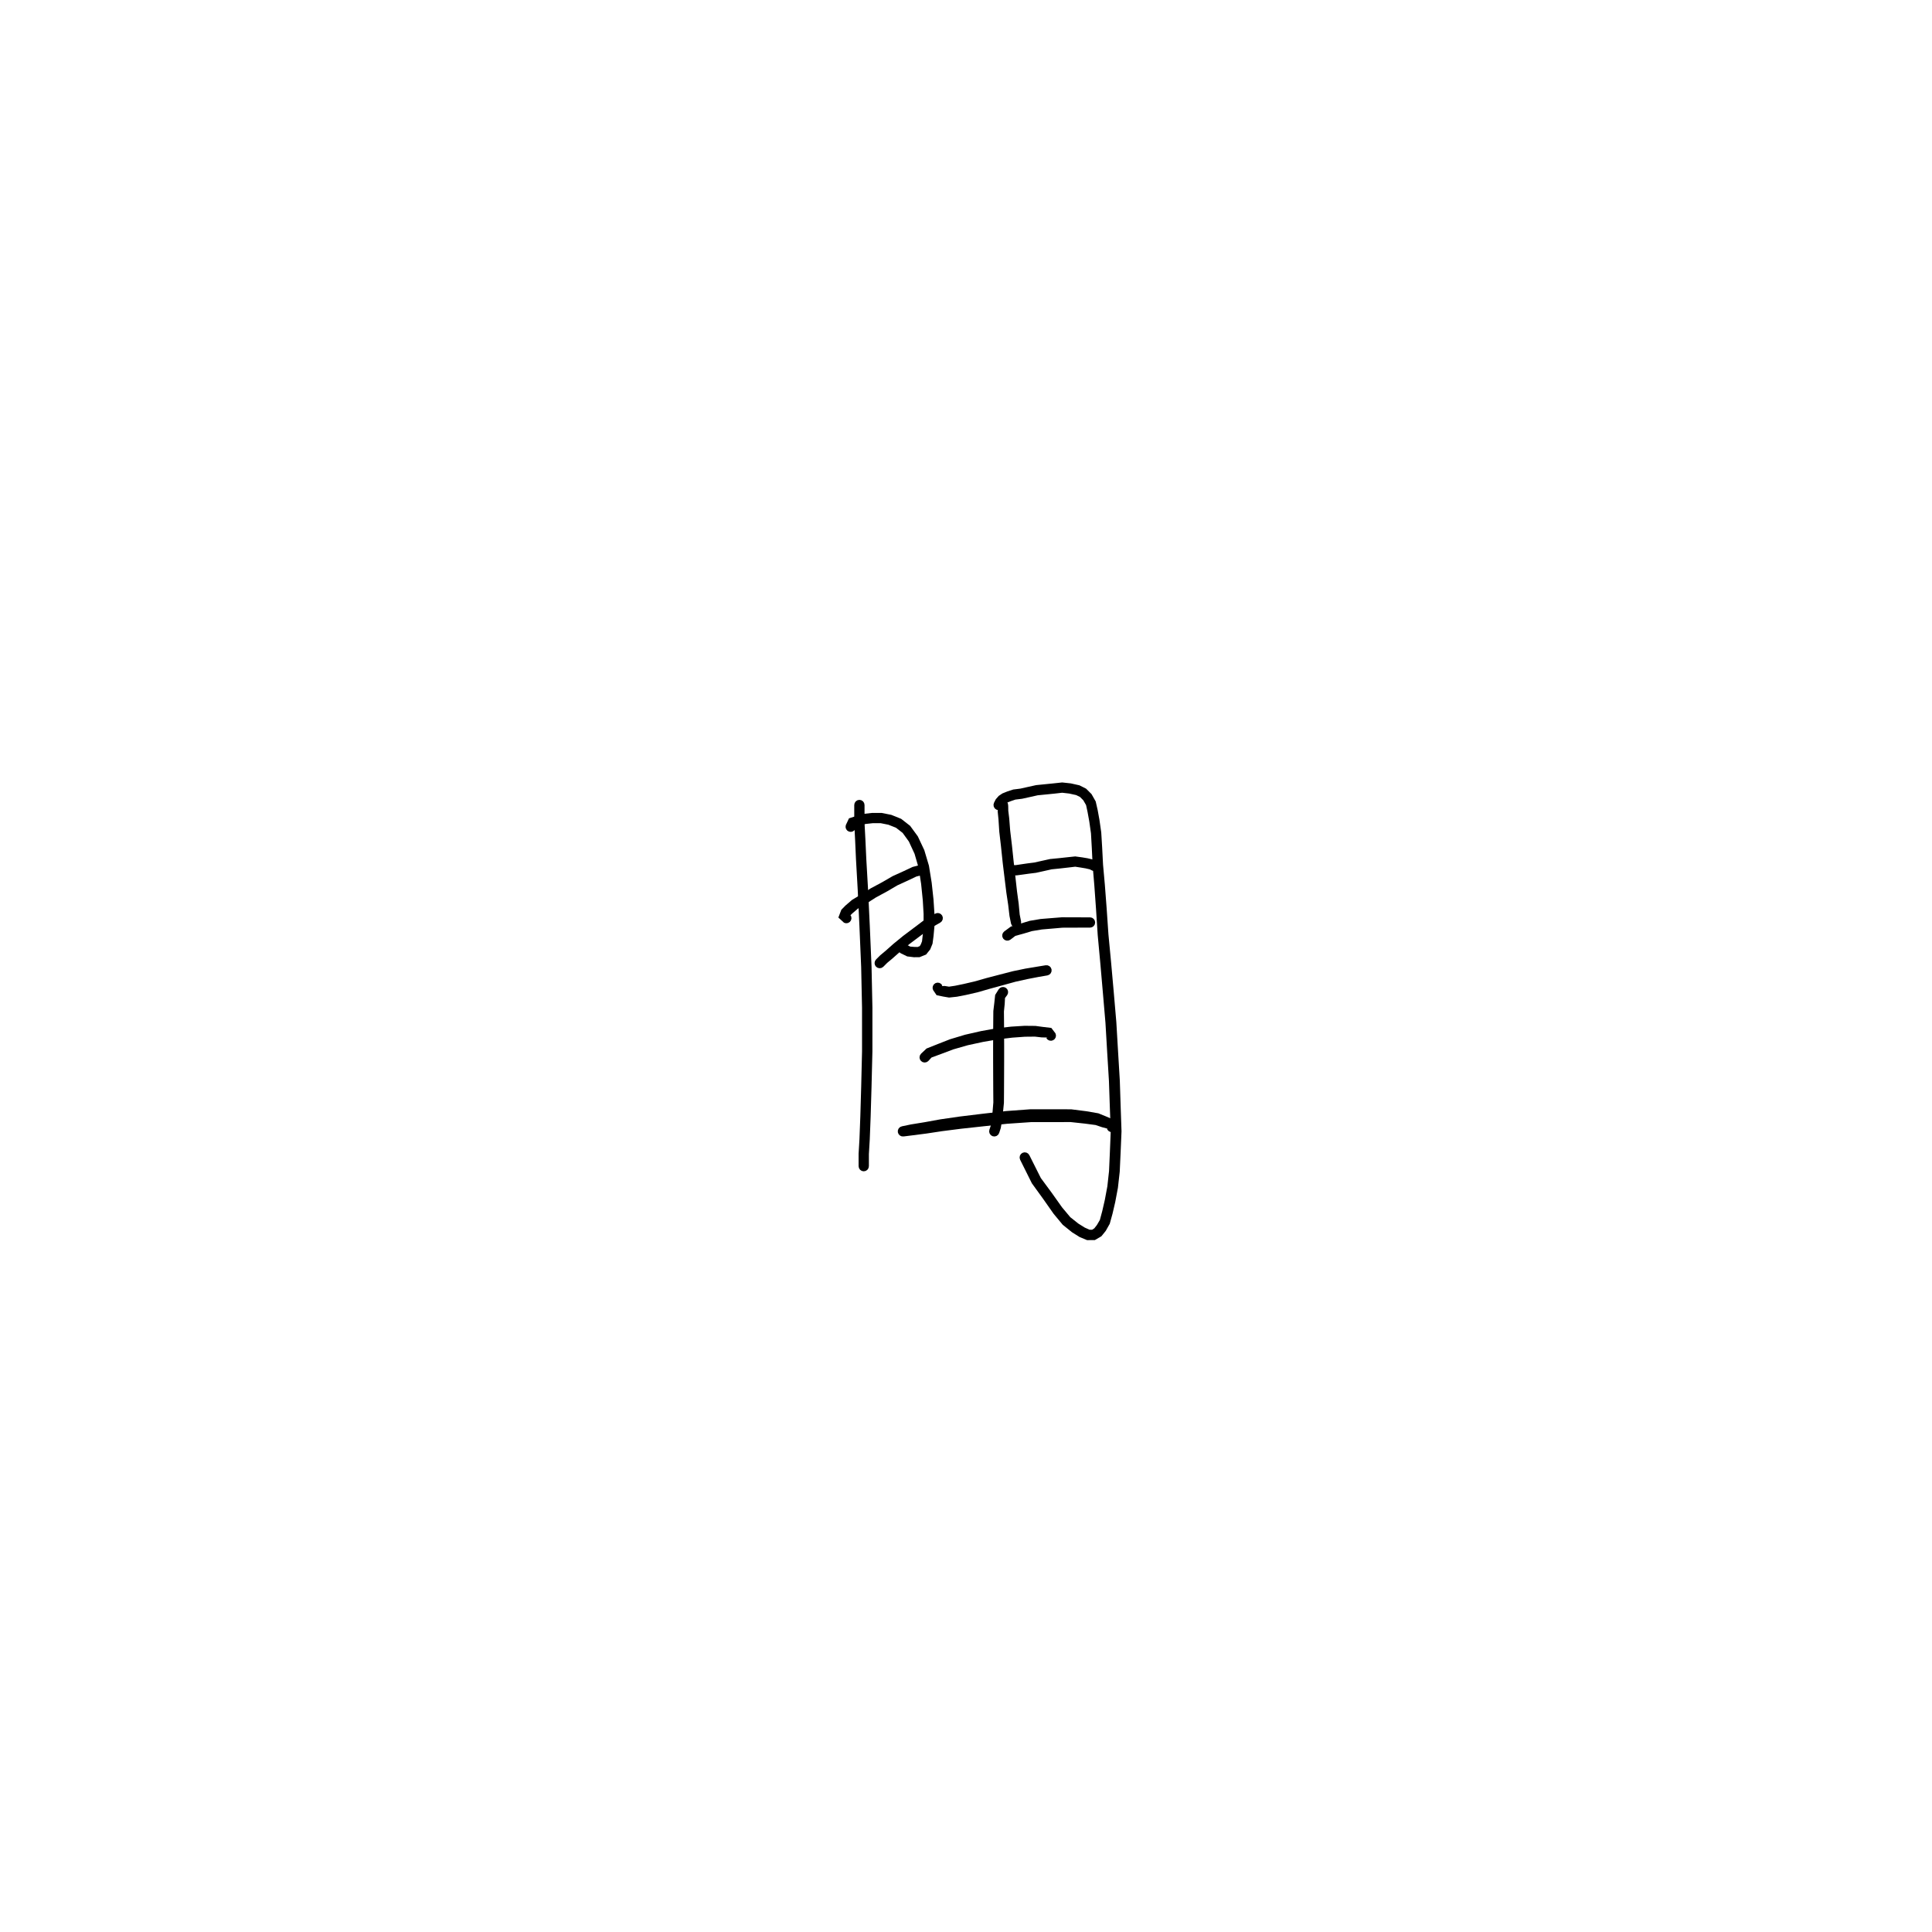
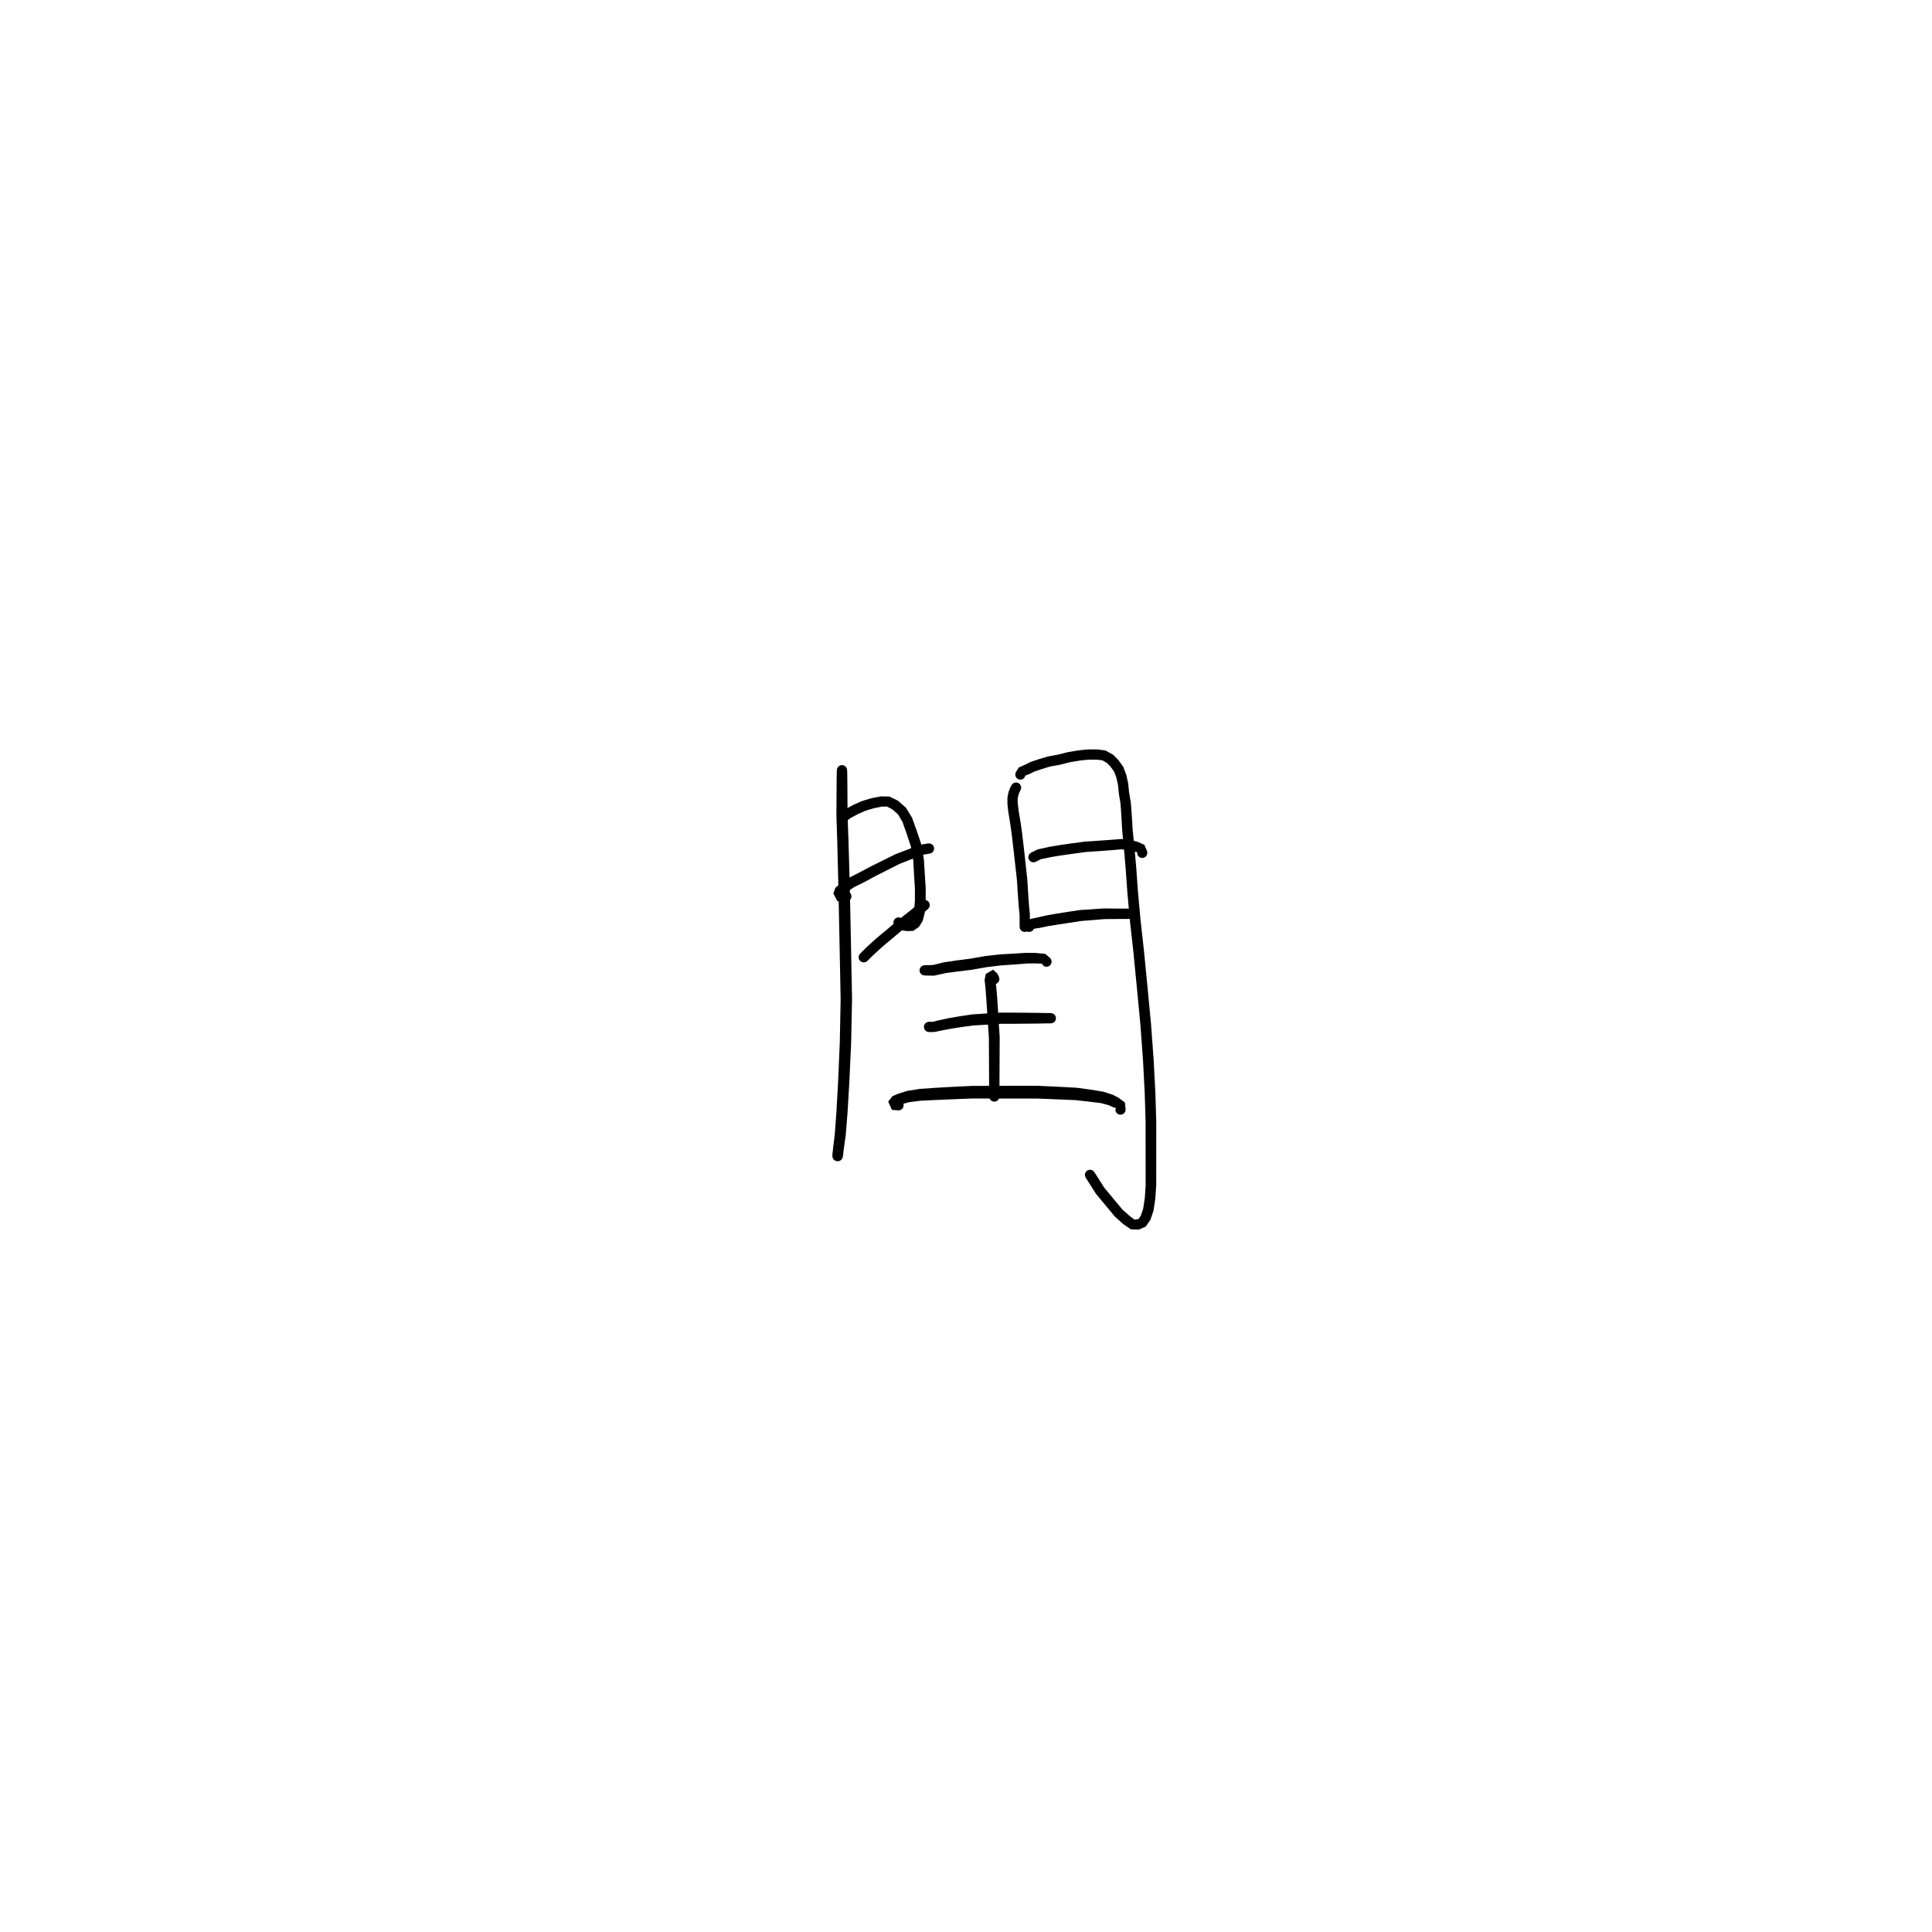
<svg xmlns="http://www.w3.org/2000/svg" viewBox="-300 -300 900 900" width="900" height="900" overflow="visible">
-   <path d="M 97.942 75 L 97.942 77.703 L 97.943 83.585 L 98.348 91.333 L 98.748 100.261 L 99.553 114.449 L 100.358 131.46 L 101.164 150.483 L 101.567 169.484 L 101.572 189.703 L 101.173 206.287 L 100.773 220.055 L 100.373 230.564 L 99.969 237.49 L 99.969 243.243 L 99.969 243.243 L 100.151 244.16 L 100.67 244.938 L 101.448 245.457 L 102.365 245.639 L 103.282 245.457 L 104.059 244.938 L 104.579 244.16 L 104.761 243.243 L 104.761 243.243 L 104.761 237.645 L 105.168 230.787 L 105.578 220.215 L 105.989 206.416 L 106.401 189.756 L 106.405 169.435 L 105.998 150.328 L 105.182 131.243 L 104.366 114.199 L 103.549 100.009 L 103.139 91.099 L 102.733 83.442 L 102.734 77.703 L 102.734 75 L 102.552 74.083 L 102.032 73.306 L 101.255 72.786 L 100.338 72.604 L 99.421 72.786 L 98.643 73.306 L 98.124 74.083 Z" fill="black" fill-rule="nonzero" />
-   <path d="M 98.557 85.893 L 98.431 85 L 100.577 84.605 L 103.212 83.842 L 106.545 83.474 L 110.235 83.465 L 113.838 84.187 L 117.38 85.587 L 120.488 87.997 L 123.389 92.013 L 126.041 97.743 L 127.948 104.315 L 129.1 111.809 L 129.871 119.403 L 130.247 125.76 L 130.237 131.25 L 129.851 135.546 L 129.515 138.49 L 128.98 139.876 L 128.463 140.743 L 127.431 141.14 L 126.019 141.115 L 124.016 140.953 L 121.68 139.749 L 120.778 139.502 L 119.85 139.619 L 119.038 140.082 L 118.465 140.82 L 118.218 141.722 L 118.335 142.65 L 118.798 143.462 L 119.536 144.035 L 122.606 145.534 L 125.737 145.912 L 128.38 145.887 L 131.402 144.662 L 133.317 142.286 L 134.404 139.618 L 134.879 136.075 L 135.304 131.453 L 135.294 125.592 L 134.859 118.975 L 134.008 111.164 L 132.728 103.253 L 130.58 96.041 L 127.557 89.609 L 123.972 84.706 L 119.782 81.44 L 115.216 79.597 L 110.711 78.697 L 106.293 78.688 L 102.329 79.131 L 99.288 79.989 L 95.488 81.217 L 94.01 84.377 L 93.894 85.305 L 94.141 86.207 L 94.714 86.945 L 95.526 87.408 L 96.454 87.525 L 97.355 87.278 L 98.094 86.705 Z" fill="black" fill-rule="nonzero" />
-   <path d="M 95.328 125.559 L 95.269 126.633 L 95.775 126.732 L 97.108 125.447 L 99.72 123.212 L 103.652 120.864 L 108.054 118.054 L 113.28 115.225 L 118.075 112.409 L 122.426 110.42 L 126.882 108.314 L 129.297 107.73 L 130.143 107.331 L 130.771 106.638 L 131.086 105.758 L 131.041 104.824 L 130.642 103.979 L 129.949 103.351 L 129.069 103.035 L 128.135 103.081 L 125.145 103.848 L 120.412 106.066 L 115.844 108.132 L 110.909 110.991 L 105.595 113.838 L 101.077 116.704 L 96.902 119.22 L 93.838 121.85 L 91.928 123.808 L 90.542 127.421 L 93.185 129.846 L 94.087 130.093 L 95.015 129.976 L 95.827 129.513 L 96.4 128.774 L 96.647 127.873 L 96.53 126.945 L 96.067 126.133 Z" fill="black" fill-rule="nonzero" />
-   <path d="M 108.779 146.279 L 108.103 146.954 L 107.583 147.732 L 107.401 148.649 L 107.583 149.566 L 108.103 150.343 L 108.88 150.862 L 109.797 151.045 L 110.714 150.862 L 111.492 150.343 L 112.167 149.667 L 112.687 148.89 L 112.869 147.973 L 112.687 147.056 L 112.167 146.279 L 111.39 145.759 L 110.473 145.577 L 109.556 145.759 Z M 111.492 150.343 L 113.298 148.532 L 115.691 146.541 L 119.322 143.312 L 123.707 139.725 L 128.537 136.103 L 133.424 132.399 L 138.013 129.783 L 138.719 129.17 L 139.136 128.333 L 139.201 127.401 L 138.905 126.514 L 138.292 125.808 L 137.455 125.391 L 136.522 125.326 L 135.635 125.622 L 130.765 128.412 L 125.653 132.275 L 120.753 135.951 L 116.218 139.661 L 112.552 142.919 L 110.08 144.981 L 108.103 146.954 L 107.583 147.732 L 107.401 148.649 L 107.583 149.566 L 108.103 150.343 L 108.88 150.862 L 109.797 151.045 L 110.714 150.862 Z" fill="black" fill-rule="nonzero" />
-   <path d="M 169.626 77.027 L 169.626 75 L 169.444 74.083 L 168.924 73.306 L 168.147 72.786 L 167.23 72.604 L 166.313 72.786 L 165.535 73.306 L 165.016 74.083 L 164.833 75 L 164.833 77.027 L 165.016 77.944 L 165.535 78.721 L 166.313 79.241 L 167.23 79.423 L 168.147 79.241 L 168.924 78.721 L 169.444 77.944 Z M 164.833 75 L 164.787 75.811 L 164.76 78.014 L 165.132 81.704 L 165.501 87.408 L 166.304 94.337 L 167.113 102.04 L 167.954 108.945 L 168.805 115.86 L 169.653 121.521 L 170.257 126.691 L 170.961 130.2 L 171.32 131.063 L 171.982 131.724 L 172.846 132.08 L 173.781 132.079 L 174.644 131.721 L 175.305 131.059 L 175.662 130.195 L 175.661 129.26 L 175.013 126.012 L 174.536 120.911 L 173.763 115.221 L 172.992 108.352 L 172.212 101.473 L 171.398 93.771 L 170.58 86.916 L 170.138 81.269 L 169.699 77.661 L 169.673 75.811 L 169.626 75 L 169.444 74.083 L 168.924 73.306 L 168.147 72.786 L 167.23 72.604 L 166.313 72.786 L 165.535 73.306 L 165.016 74.083 Z" fill="black" fill-rule="nonzero" />
-   <path d="M 167.346 76.072 L 167.876 74.98 L 168.406 74.375 L 169.114 73.905 L 170.888 73.203 L 173.003 72.481 L 176.16 72.09 L 179.912 71.258 L 183.414 70.475 L 187.333 70.087 L 191.399 69.68 L 194.797 69.288 L 198.052 69.661 L 201.337 70.381 L 203.118 71.262 L 204.637 72.789 L 205.932 75.031 L 206.637 78.308 L 207.431 82.676 L 208.218 88.204 L 208.603 94.995 L 208.993 103.142 L 209.783 112.493 L 210.567 123.417 L 211.356 135.607 L 212.558 148.607 L 213.759 162.382 L 214.969 176.535 L 215.776 190.286 L 216.591 203.634 L 217.003 215.763 L 217.419 227.027 L 217.026 236.648 L 216.635 245.489 L 215.853 252.612 L 214.669 258.958 L 213.483 264.131 L 212.362 268.295 L 210.986 270.657 L 209.775 272.204 L 208.738 272.873 L 207.521 272.839 L 205.3 271.844 L 202.344 269.998 L 198.589 267.019 L 194.741 262.424 L 189.896 255.597 L 184.854 248.769 L 179.508 238.118 L 178.935 237.379 L 178.123 236.916 L 177.195 236.799 L 176.293 237.046 L 175.555 237.619 L 175.092 238.431 L 174.975 239.359 L 175.222 240.261 L 180.687 251.231 L 185.915 258.457 L 190.799 265.414 L 195.06 270.548 L 199.413 274.056 L 202.943 276.264 L 206.398 277.702 L 210.046 277.668 L 213.063 275.904 L 215.095 273.397 L 216.962 270.084 L 218.274 265.329 L 219.52 259.961 L 220.768 253.334 L 221.608 245.862 L 222.028 236.865 L 222.446 227.027 L 222.051 215.589 L 221.652 203.393 L 220.845 189.984 L 220.031 176.168 L 218.809 161.943 L 217.577 148.15 L 216.347 135.204 L 215.514 123.07 L 214.677 112.102 L 213.844 102.804 L 213.424 94.735 L 212.998 87.742 L 212.163 81.919 L 211.336 77.368 L 210.419 73.348 L 208.471 69.914 L 205.936 67.386 L 202.852 65.835 L 198.84 64.934 L 194.797 64.496 L 190.898 64.914 L 186.856 65.318 L 182.667 65.741 L 178.872 66.58 L 175.327 67.37 L 171.997 67.79 L 169.247 68.689 L 166.967 69.609 L 165.243 70.76 L 163.881 72.317 L 163.059 73.928 L 162.812 74.83 L 162.929 75.758 L 163.392 76.57 L 164.131 77.143 L 165.033 77.39 L 165.96 77.273 L 166.773 76.81 Z" fill="black" fill-rule="nonzero" />
-   <path d="M 171.284 107.802 L 173.51 107.793 L 176.49 107.388 L 179.307 106.995 L 182.652 106.581 L 186.405 105.749 L 189.905 104.962 L 193.834 104.562 L 197.495 104.145 L 200.878 103.748 L 203.352 104.125 L 205.679 104.512 L 207.688 104.976 L 208.726 105.522 L 209.627 105.769 L 210.555 105.652 L 211.367 105.189 L 211.941 104.45 L 212.188 103.548 L 212.071 102.621 L 211.608 101.808 L 210.869 101.235 L 209.204 100.429 L 206.619 99.812 L 204.081 99.388 L 200.878 98.955 L 196.964 99.368 L 193.328 99.763 L 189.149 100.173 L 185.352 101.008 L 181.808 101.798 L 178.666 102.194 L 175.808 102.612 L 173.112 103.017 L 171.284 103.009 L 170.367 103.192 L 169.589 103.711 L 169.07 104.488 L 168.888 105.405 L 169.07 106.322 L 169.589 107.1 L 170.367 107.619 Z" fill="black" fill-rule="nonzero" />
-   <path d="M 170.695 137.728 L 172.986 135.966 L 176.84 134.91 L 180.746 133.742 L 185.372 132.977 L 190.136 132.573 L 194.903 132.157 L 199.257 132.14 L 203.716 132.126 L 207.77 132.126 L 208.687 131.944 L 209.465 131.424 L 209.984 130.647 L 210.167 129.73 L 209.984 128.813 L 209.465 128.035 L 208.687 127.516 L 207.77 127.333 L 203.716 127.333 L 199.257 127.319 L 194.692 127.303 L 189.729 127.697 L 184.763 128.104 L 179.659 128.96 L 175.458 130.226 L 170.933 131.602 L 167.819 133.894 L 167.195 134.59 L 166.885 135.472 L 166.935 136.406 L 167.34 137.249 L 168.036 137.873 L 168.918 138.183 L 169.851 138.132 Z" fill="black" fill-rule="nonzero" />
-   <path d="M 134.681 161.207 L 136.296 163.594 L 139.3 164.222 L 142.095 164.701 L 145.764 164.312 L 149.947 163.5 L 155.321 162.27 L 161.033 160.627 L 167.083 158.975 L 173.092 157.318 L 178.657 156.083 L 183.859 155.08 L 187.894 154.391 L 188.768 154.06 L 189.45 153.42 L 189.834 152.568 L 189.864 151.633 L 189.533 150.759 L 188.893 150.077 L 188.041 149.693 L 187.106 149.663 L 183.033 150.326 L 177.695 151.214 L 171.908 152.411 L 165.755 153.998 L 159.643 155.589 L 154.003 157.189 L 148.837 158.392 L 144.912 159.201 L 142.095 159.623 L 140.025 159.292 L 138.704 159.379 L 138.968 159.064 L 138.394 158.325 L 137.582 157.862 L 136.654 157.745 L 135.753 157.992 L 135.014 158.565 L 134.551 159.377 L 134.434 160.305 Z" fill="black" fill-rule="nonzero" />
-   <path d="M 132.438 194.262 L 133.934 192.635 L 138.916 190.789 L 144.095 188.838 L 150.832 186.905 L 158.003 185.355 L 164.77 184.191 L 171.524 183.377 L 177.459 182.948 L 182.105 182.901 L 185.224 183.255 L 187.956 183.319 L 187.384 183.504 L 187.957 184.243 L 188.769 184.706 L 189.697 184.823 L 190.599 184.576 L 191.337 184.002 L 191.8 183.19 L 191.917 182.263 L 191.67 181.361 L 189.746 178.844 L 185.722 178.366 L 182.355 177.909 L 177.271 177.862 L 171.043 178.245 L 164.014 179.052 L 156.997 180.321 L 149.574 182.014 L 142.527 184.135 L 137.165 186.238 L 131.607 188.446 L 129.049 190.873 L 128.529 191.651 L 128.347 192.568 L 128.529 193.485 L 129.049 194.262 L 129.826 194.781 L 130.743 194.964 L 131.66 194.781 Z" fill="black" fill-rule="nonzero" />
-   <path d="M 165.236 160.833 L 163.586 163.484 L 163.186 167.195 L 162.734 170.958 L 162.694 175.541 L 162.652 181.216 L 162.628 187.703 L 162.634 194.595 L 162.663 201.486 L 162.693 207.973 L 162.739 213.55 L 162.379 217.866 L 162.003 221.429 L 161.516 224.461 L 160.902 226.269 L 160.785 227.197 L 161.032 228.099 L 161.606 228.837 L 162.418 229.3 L 163.346 229.417 L 164.247 229.17 L 164.986 228.597 L 165.449 227.785 L 166.186 225.539 L 166.781 222.085 L 167.215 218.35 L 167.667 213.747 L 167.712 207.973 L 167.743 201.486 L 167.771 194.595 L 167.777 187.703 L 167.753 181.216 L 167.711 175.541 L 167.671 171.204 L 168.031 167.67 L 168.17 164.894 L 169.224 163.491 L 169.58 162.627 L 169.579 161.692 L 169.221 160.829 L 168.559 160.168 L 167.695 159.811 L 166.76 159.812 L 165.896 160.171 Z" fill="black" fill-rule="nonzero" />
-   <path d="M 121.002 229.391 L 125.052 228.886 L 131.563 228.047 L 138.859 226.942 L 147.72 225.81 L 158.234 224.664 L 169.12 223.498 L 180.316 222.725 L 190.338 222.726 L 198.695 222.697 L 205.36 223.418 L 210.364 224.078 L 213.328 225.08 L 215.826 225.755 L 215.762 226.072 L 216.335 226.81 L 217.148 227.273 L 218.075 227.39 L 218.977 227.143 L 219.716 226.57 L 220.179 225.758 L 220.296 224.83 L 220.049 223.928 L 218.634 221.543 L 215.185 220.055 L 211.663 218.624 L 206.127 217.663 L 199.008 216.762 L 190.338 216.733 L 180.09 216.734 L 168.582 217.583 L 157.576 218.85 L 147.01 220.135 L 138.033 221.437 L 130.734 222.764 L 124.272 223.817 L 120.214 224.663 L 119.34 224.994 L 118.658 225.634 L 118.274 226.486 L 118.244 227.421 L 118.575 228.296 L 119.215 228.977 L 120.068 229.362 Z" fill="black" fill-rule="nonzero" />
+   <path d="M 89.833 58.784 L 89.77 60.811 L 89.722 65.676 L 89.675 71.351 L 89.638 79.917 L 90.014 91.701 L 90.397 106.687 L 90.788 124.516 L 91.193 144.782 L 91.602 165.405 L 91.21 185.592 L 90.424 203.788 L 89.64 217.938 L 88.878 228.401 L 88.121 234.423 L 87.762 238.252 L 87.848 239.206 L 88.292 240.054 L 89.027 240.668 L 89.941 240.954 L 90.895 240.868 L 91.743 240.424 L 92.357 239.689 L 92.643 238.775 L 93.096 235.036 L 93.96 228.897 L 94.819 218.278 L 95.657 204.05 L 96.493 185.759 L 96.912 165.405 L 96.51 144.677 L 96.104 124.403 L 95.684 106.556 L 95.257 91.542 L 94.821 79.813 L 94.785 71.351 L 94.737 65.676 L 94.69 60.811 L 94.626 58.784 L 94.444 57.867 L 93.924 57.089 L 93.147 56.57 L 92.23 56.388 L 91.313 56.57 L 90.535 57.089 L 90.016 57.867 Z M 92.657 238.514 L 92.599 237.162 L 92.417 236.245 L 91.897 235.468 L 91.12 234.948 L 90.203 234.766 L 89.286 234.948 L 88.508 235.468 L 87.989 236.245 L 87.806 237.162 L 87.748 238.514 L 87.935 239.453 L 88.467 240.249 L 89.263 240.781 L 90.203 240.968 L 91.142 240.781 L 91.938 240.249 L 92.47 239.453 Z" fill="black" fill-rule="nonzero" />
+   <path d="M 93.667 82.998 L 96.202 81.086 L 99.772 79.178 L 103.193 77.654 L 107 76.514 L 110.738 75.76 L 113.135 75.703 L 115.6 76.978 L 118.341 79.371 L 120.429 82.903 L 122.349 88.365 L 124.294 94.248 L 125.432 100.832 L 125.807 107.584 L 126.201 114.003 L 126.2 119.501 L 125.84 124.512 L 125.194 127.221 L 124.447 128.528 L 123.897 129.057 L 122.795 128.96 L 121.498 128.856 L 119.91 127.736 L 119.046 127.379 L 118.111 127.38 L 117.248 127.739 L 116.587 128.401 L 116.23 129.265 L 116.231 130.2 L 116.59 131.063 L 117.252 131.724 L 119.718 133.306 L 122.476 133.742 L 125.427 133.646 L 128.121 131.743 L 129.806 128.995 L 130.781 125.218 L 131.233 119.688 L 131.231 113.835 L 130.815 107.281 L 130.379 100.25 L 129.085 93.05 L 126.975 86.77 L 124.841 80.881 L 122.064 76.305 L 118.319 73.022 L 114.297 71.054 L 110.208 70.997 L 105.838 71.864 L 101.536 73.157 L 97.66 74.876 L 93.662 77.022 L 90.792 79.164 L 90.168 79.86 L 89.858 80.742 L 89.908 81.676 L 90.313 82.519 L 91.009 83.143 L 91.891 83.453 L 92.824 83.402 Z" fill="black" fill-rule="nonzero" />
+   <path d="M 94.257 115.171 L 91.636 115.294 L 93.021 116.485 L 92.865 116.722 L 94.472 115.517 L 97.922 113.239 L 102.713 110.877 L 107.971 108.022 L 113.604 105.182 L 119.169 102.37 L 124.341 100.359 L 129.414 98.238 L 133.164 97.634 L 134.039 97.303 L 134.72 96.663 L 135.105 95.811 L 135.134 94.876 L 134.803 94.002 L 134.163 93.32 L 133.311 92.936 L 132.376 92.907 L 128.019 93.654 L 122.551 95.857 L 117.182 97.9 L 111.396 100.764 L 105.678 103.599 L 100.395 106.42 L 95.456 108.923 L 91.609 111.51 L 89.162 113.548 L 88.195 116.217 L 90.121 119.841 L 94.257 119.964 L 95.174 119.781 L 95.951 119.262 L 96.471 118.485 L 96.653 117.568 L 96.471 116.651 L 95.951 115.873 L 95.174 115.354 Z" fill="black" fill-rule="nonzero" />
+   <path d="M 104.059 147.64 L 106.713 144.985 L 111.236 140.861 L 116.068 136.835 L 121.308 132.401 L 127.527 127.533 L 132.303 123.441 L 132.88 122.706 L 133.132 121.805 L 133.021 120.877 L 132.563 120.062 L 131.827 119.485 L 130.927 119.232 L 129.999 119.344 L 129.184 119.802 L 124.5 123.818 L 118.287 128.68 L 112.986 133.165 L 108.088 137.248 L 103.422 141.501 L 100.67 144.252 L 100.151 145.029 L 99.969 145.946 L 100.151 146.863 L 100.67 147.64 L 101.448 148.16 L 102.365 148.342 L 103.282 148.16 Z" fill="black" fill-rule="nonzero" />
+   <path d="M 171.168 65.82 L 170.433 67.299 L 169.781 69.107 L 169.3 71.54 L 169.29 74.349 L 169.702 78.18 L 170.508 83.072 L 171.303 88.69 L 172.108 95.547 L 172.924 102.836 L 173.741 110.077 L 174.151 116.512 L 174.567 122.226 L 174.972 126.207 L 174.969 129.73 L 174.969 131.757 L 175.151 132.674 L 175.67 133.451 L 176.448 133.971 L 177.365 134.153 L 178.282 133.971 L 179.059 133.451 L 179.579 132.674 L 179.761 131.757 L 179.761 129.73 L 179.758 125.955 L 179.352 121.828 L 178.957 116.191 L 178.556 109.652 L 177.752 102.299 L 176.946 94.994 L 176.129 88.067 L 175.303 82.334 L 174.488 77.496 L 174.089 74.029 L 174.078 71.974 L 174.408 70.353 L 174.838 69.187 L 175.454 67.964 L 175.701 67.062 L 175.584 66.134 L 175.121 65.322 L 174.382 64.749 L 173.481 64.502 L 172.553 64.619 L 171.741 65.082 Z" fill="black" fill-rule="nonzero" />
+   <path d="M 177.481 61.882 L 177.451 61.376 L 179.582 60.556 L 181.903 59.387 L 185.384 58.231 L 189.271 57.061 L 193.685 56.26 L 198.529 55.049 L 203.229 54.266 L 207.079 53.88 L 210.881 53.879 L 213.499 54.165 L 215.657 55.431 L 217.281 57.075 L 219.034 59.506 L 220.066 62.298 L 220.808 65.644 L 221.201 69.649 L 221.995 74.466 L 222.375 80.021 L 222.766 86.954 L 223.563 95.093 L 224.36 104.382 L 225.167 115.743 L 226.386 129.169 L 228.009 143.77 L 229.627 160.373 L 231.246 177.371 L 232.455 193.941 L 233.262 209.293 L 233.664 223.013 L 233.668 234.324 L 233.676 244.054 L 233.686 252.092 L 233.303 257.982 L 232.55 262.972 L 231.509 266.132 L 230.479 267.777 L 229.634 268.02 L 228.503 268.15 L 226.317 266.508 L 222.891 263.48 L 218.938 258.738 L 214.446 253.331 L 209.792 246.011 L 209.146 245.335 L 208.29 244.958 L 207.355 244.937 L 206.484 245.276 L 205.808 245.922 L 205.431 246.777 L 205.41 247.712 L 205.749 248.584 L 210.554 256.128 L 215.251 261.802 L 219.407 266.79 L 223.278 270.248 L 226.768 272.661 L 230.501 272.79 L 233.71 271.412 L 235.923 268.192 L 237.315 264.055 L 238.183 258.505 L 238.611 252.233 L 238.621 244.054 L 238.629 234.324 L 238.633 222.933 L 238.224 209.086 L 237.41 193.627 L 236.187 176.954 L 234.562 159.897 L 232.937 143.257 L 231.317 128.669 L 230.103 115.338 L 229.288 103.996 L 228.464 94.637 L 227.639 86.559 L 227.22 79.709 L 226.789 73.913 L 225.961 69 L 225.543 64.896 L 224.664 60.945 L 223.263 57.251 L 220.962 54.007 L 218.532 51.597 L 215.015 49.619 L 211.146 49.094 L 206.84 49.093 L 202.582 49.518 L 197.552 50.357 L 192.667 51.577 L 188.161 52.399 L 183.941 53.661 L 180.124 54.937 L 177.581 56.201 L 174.576 57.542 L 173.195 59.739 L 172.948 60.641 L 173.065 61.569 L 173.528 62.381 L 174.266 62.954 L 175.168 63.201 L 176.096 63.084 L 176.908 62.621 Z" fill="black" fill-rule="nonzero" />
+   <path d="M 182.491 101.468 L 184.844 100.261 L 189.577 99.268 L 194.356 98.483 L 199.995 97.686 L 205.986 96.884 L 211.991 96.478 L 217.685 96.057 L 222.365 95.648 L 226.002 96.008 L 228.518 96.739 L 229.725 96.965 L 229.821 98.055 L 230.284 98.867 L 231.023 99.441 L 231.925 99.688 L 232.852 99.571 L 233.665 99.108 L 234.238 98.369 L 234.485 97.467 L 234.368 96.54 L 233.113 93.576 L 229.996 92.18 L 226.835 91.289 L 222.365 90.838 L 217.315 91.241 L 211.657 91.63 L 205.501 92.035 L 199.329 92.855 L 193.617 93.679 L 188.666 94.515 L 183.399 95.685 L 180.347 97.181 L 179.609 97.754 L 179.146 98.567 L 179.029 99.494 L 179.276 100.396 L 179.849 101.135 L 180.661 101.598 L 181.589 101.715 Z" fill="black" fill-rule="nonzero" />
+   <path d="M 181.086 133.451 L 181.68 132.654 L 184.762 132.167 L 188.379 131.404 L 193.176 130.643 L 198.432 129.844 L 203.594 129.031 L 209.173 128.599 L 214.36 128.157 L 218.716 128.123 L 222.365 128.089 L 226.014 128.072 L 228.041 128.072 L 228.958 127.89 L 229.735 127.37 L 230.254 126.593 L 230.437 125.676 L 230.254 124.759 L 229.735 123.981 L 228.958 123.462 L 228.041 123.279 L 226.014 123.279 L 222.365 123.263 L 218.716 123.229 L 214.153 123.194 L 208.8 123.563 L 203.028 123.942 L 197.649 124.75 L 192.365 125.573 L 187.432 126.434 L 183.751 127.293 L 179.806 128.157 L 177.697 130.062 L 177.178 130.84 L 176.996 131.757 L 177.178 132.674 L 177.697 133.451 L 178.475 133.971 L 179.392 134.153 L 180.309 133.971 Z" fill="black" fill-rule="nonzero" />
+   <path d="M 130.743 154.423 L 135.12 154.504 L 140.53 153.308 L 146.085 152.561 L 152.621 151.769 L 159.501 150.553 L 166.247 149.731 L 172.669 149.287 L 178.279 148.841 L 182.147 148.79 L 185.444 148.912 L 185.806 149.667 L 186.583 150.187 L 187.5 150.369 L 188.417 150.187 L 189.194 149.667 L 189.714 148.89 L 189.896 147.973 L 189.714 147.056 L 189.194 146.279 L 186.853 144.331 L 182.312 143.913 L 178.072 143.861 L 172.331 144.227 L 165.78 144.593 L 158.742 145.393 L 151.839 146.609 L 145.402 147.439 L 139.605 148.313 L 134.474 149.55 L 130.743 149.631 L 129.826 149.813 L 129.049 150.333 L 128.529 151.11 L 128.347 152.027 L 128.529 152.944 L 129.049 153.721 L 129.826 154.241 Z" fill="black" fill-rule="nonzero" />
+   <path d="M 132.77 180.775 L 135.138 180.766 L 138.953 179.978 L 142.948 179.219 L 147.753 178.466 L 153.298 177.71 L 159.69 177.332 L 166.098 176.935 L 172.095 176.92 L 177.365 176.881 L 181.824 176.834 L 185.068 176.791 L 187.5 176.734 L 189.527 176.721 L 190.444 176.538 L 191.221 176.019 L 191.741 175.241 L 191.923 174.324 L 191.741 173.407 L 191.221 172.63 L 190.444 172.11 L 189.527 171.928 L 187.5 171.915 L 185.068 171.857 L 181.824 171.815 L 177.365 171.768 L 172.095 171.729 L 165.929 171.714 L 159.364 172.128 L 152.783 172.56 L 146.977 173.426 L 142.052 174.295 L 137.938 175.157 L 134.456 175.991 L 132.77 175.982 L 131.853 176.165 L 131.076 176.684 L 130.556 177.461 L 130.374 178.378 L 130.556 179.295 L 131.076 180.073 L 131.853 180.592 Z" fill="black" fill-rule="nonzero" />
+   <path d="M 165.319 155.009 L 164.555 153.497 L 162.626 151.719 L 159.222 153.682 L 158.662 156.486 L 159.042 159.981 L 159.417 164.783 L 159.824 170.84 L 160.241 177.325 L 160.656 183.325 L 160.69 189.73 L 160.72 195.811 L 160.743 200.676 L 160.761 204.73 L 160.779 208.784 L 160.779 210.811 L 160.962 211.728 L 161.481 212.505 L 162.259 213.025 L 163.176 213.207 L 164.093 213.025 L 164.87 212.505 L 165.39 211.728 L 165.572 210.811 L 165.572 208.784 L 165.59 204.73 L 165.608 200.676 L 165.631 195.811 L 165.662 189.73 L 165.696 183.162 L 165.3 176.999 L 164.906 170.512 L 164.502 164.406 L 164.066 159.479 L 163.635 156.486 L 163.886 155.237 L 161.292 156.389 L 160.445 155.963 L 161.032 157.153 L 161.606 157.891 L 162.418 158.354 L 163.346 158.471 L 164.247 158.224 L 164.986 157.651 L 165.449 156.839 L 165.566 155.911 Z" fill="black" fill-rule="nonzero" />
+   <path d="M 118.581 212.469 L 117.626 212.722 L 118.534 214.126 L 118.194 214.998 L 119.798 214.461 L 123.583 213.412 L 128.982 212.747 L 135.761 212.426 L 143.851 212.08 L 153.102 211.717 L 163.176 211.742 L 173.311 211.764 L 183.384 211.758 L 192.637 212.132 L 201.05 212.482 L 207.397 213.202 L 212.892 213.874 L 216.584 214.875 L 218.724 215.864 L 219.902 216.151 L 219.563 216.892 L 219.746 217.809 L 220.265 218.586 L 221.042 219.106 L 221.959 219.288 L 222.876 219.106 L 223.654 218.586 L 224.173 217.809 L 224.356 216.892 L 224.017 213.579 L 221.141 211.433 L 218.416 209.99 L 214 208.558 L 208.143 207.608 L 201.518 206.707 L 192.904 206.247 L 183.508 205.809 L 173.311 205.803 L 163.176 205.825 L 152.979 205.851 L 143.582 206.298 L 135.455 206.763 L 128.45 207.253 L 122.499 208.209 L 118.175 209.593 L 115.725 210.677 L 113.764 213.172 L 115.482 217.008 L 118.581 217.261 L 119.498 217.079 L 120.275 216.559 L 120.795 215.782 L 120.977 214.865 L 120.795 213.948 L 120.275 213.17 L 119.498 212.651 Z" fill="black" fill-rule="nonzero" />
</svg>
